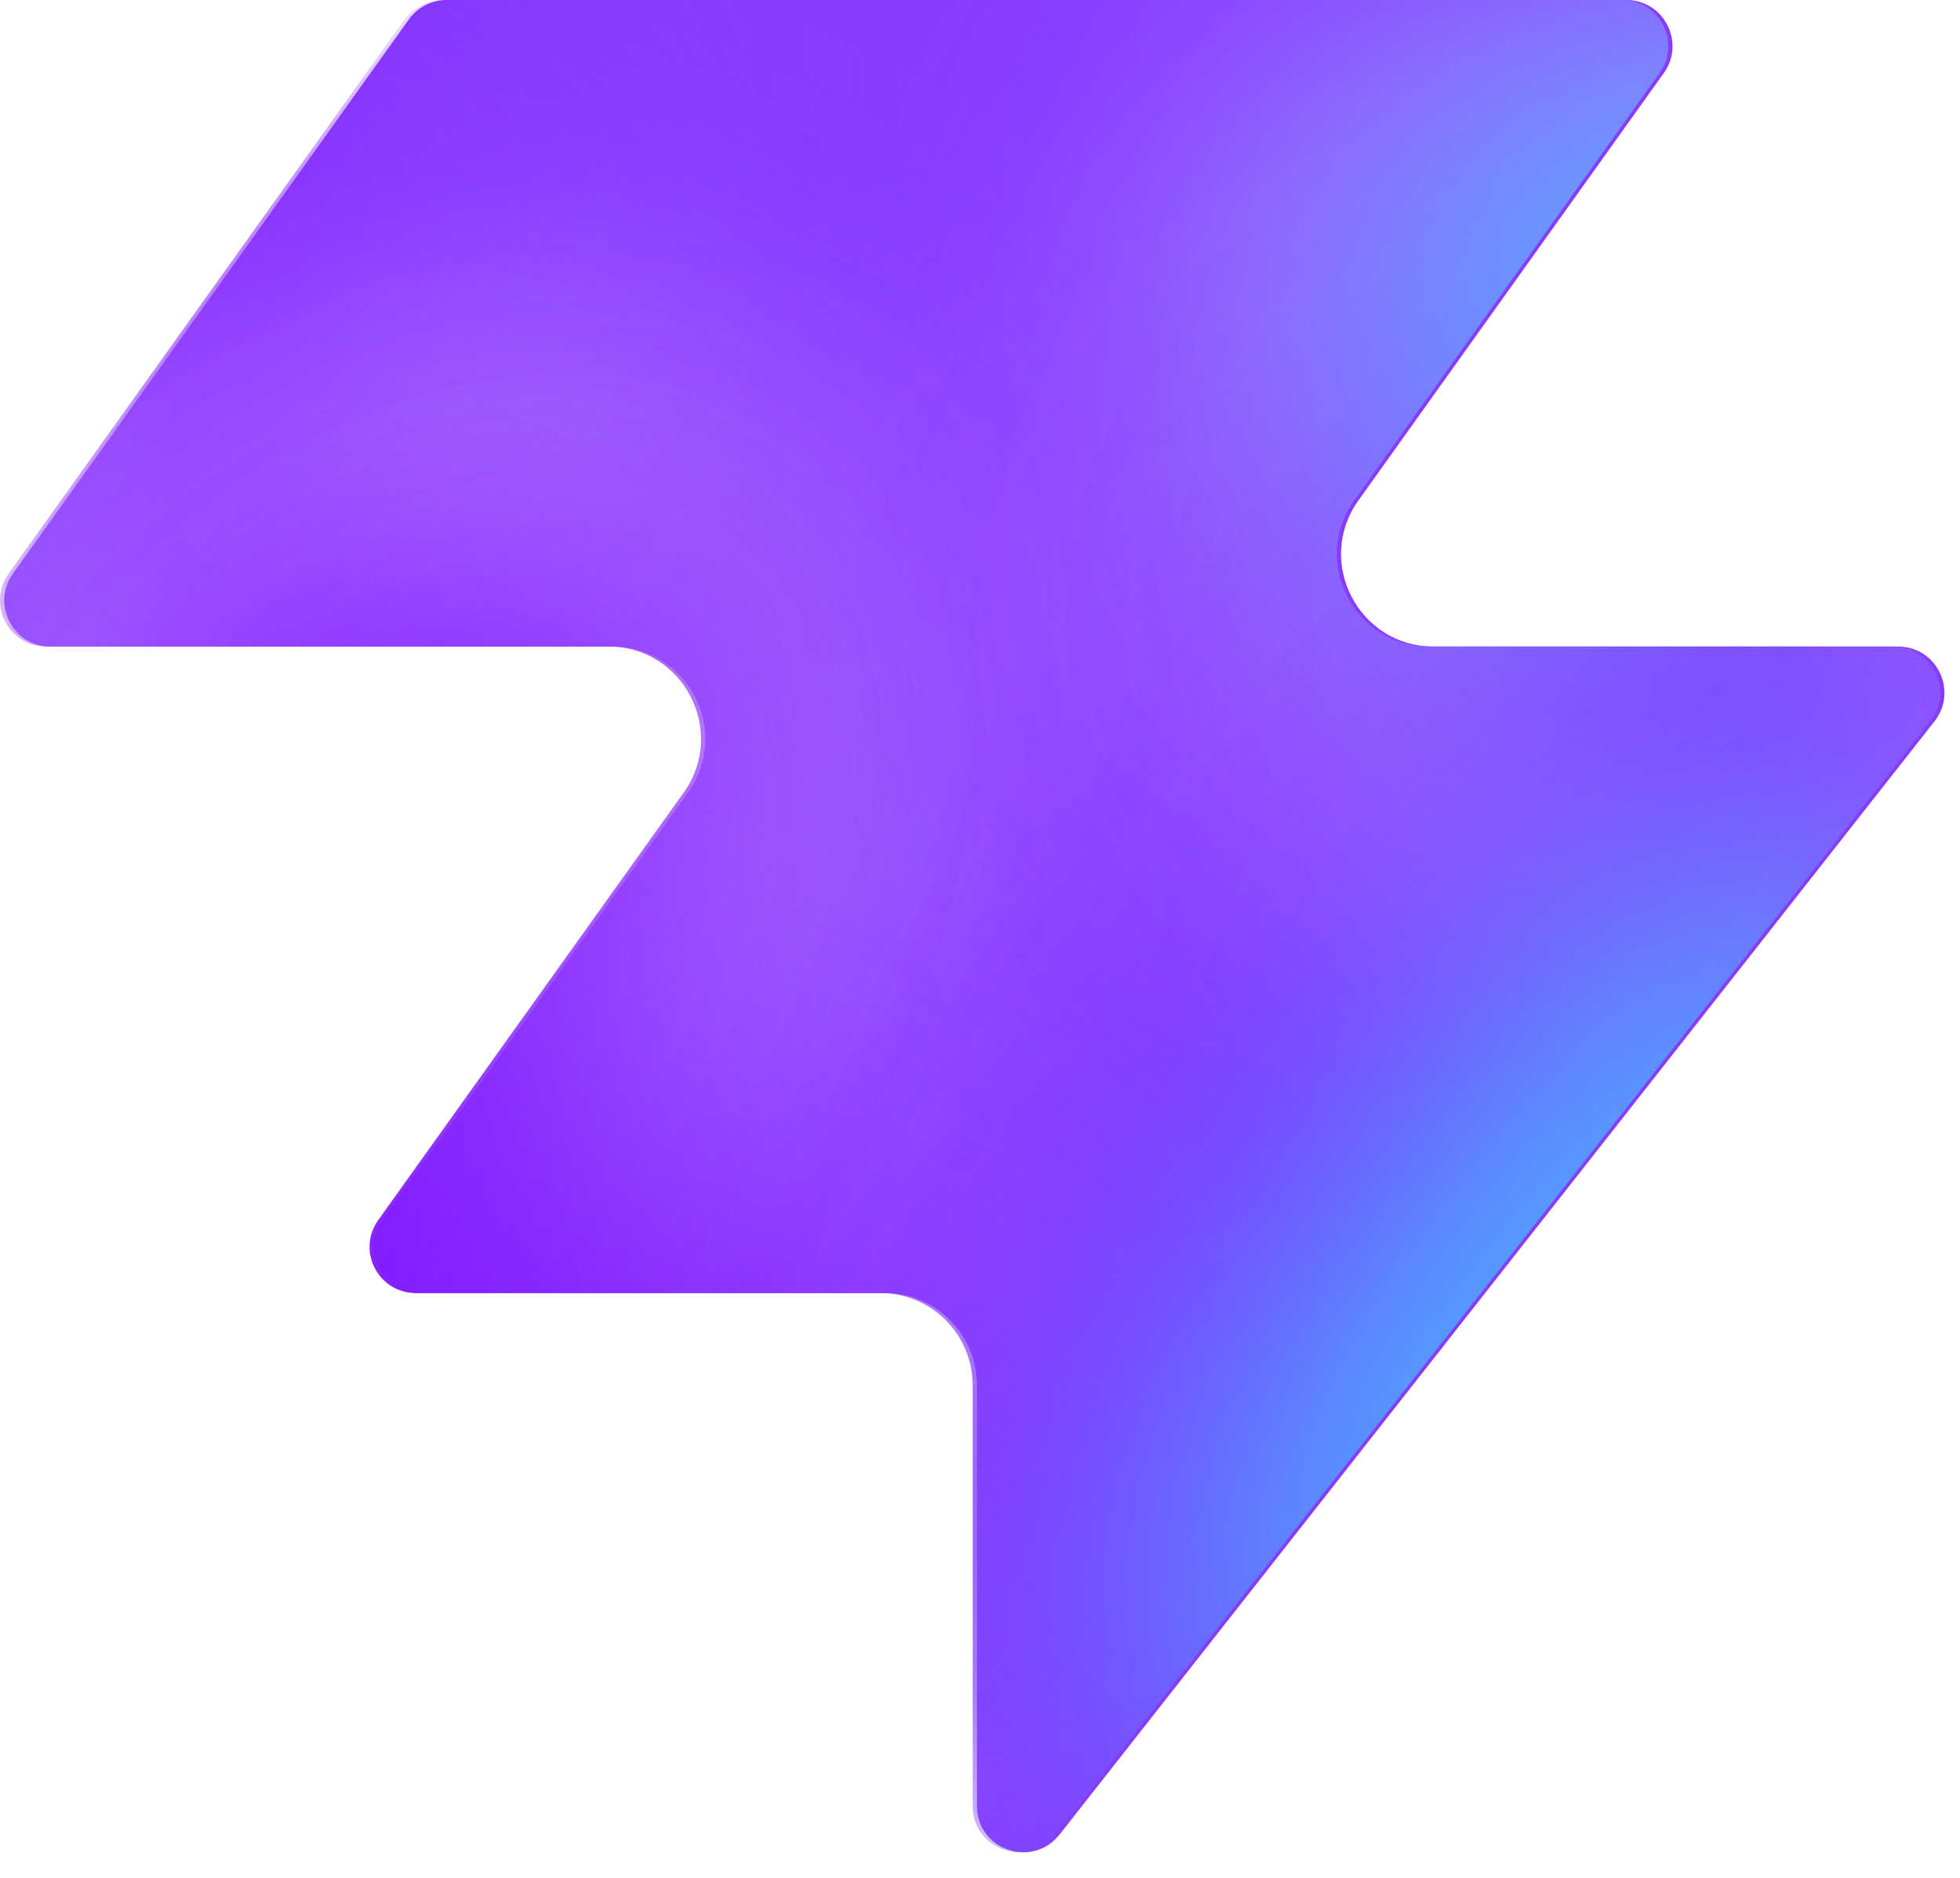
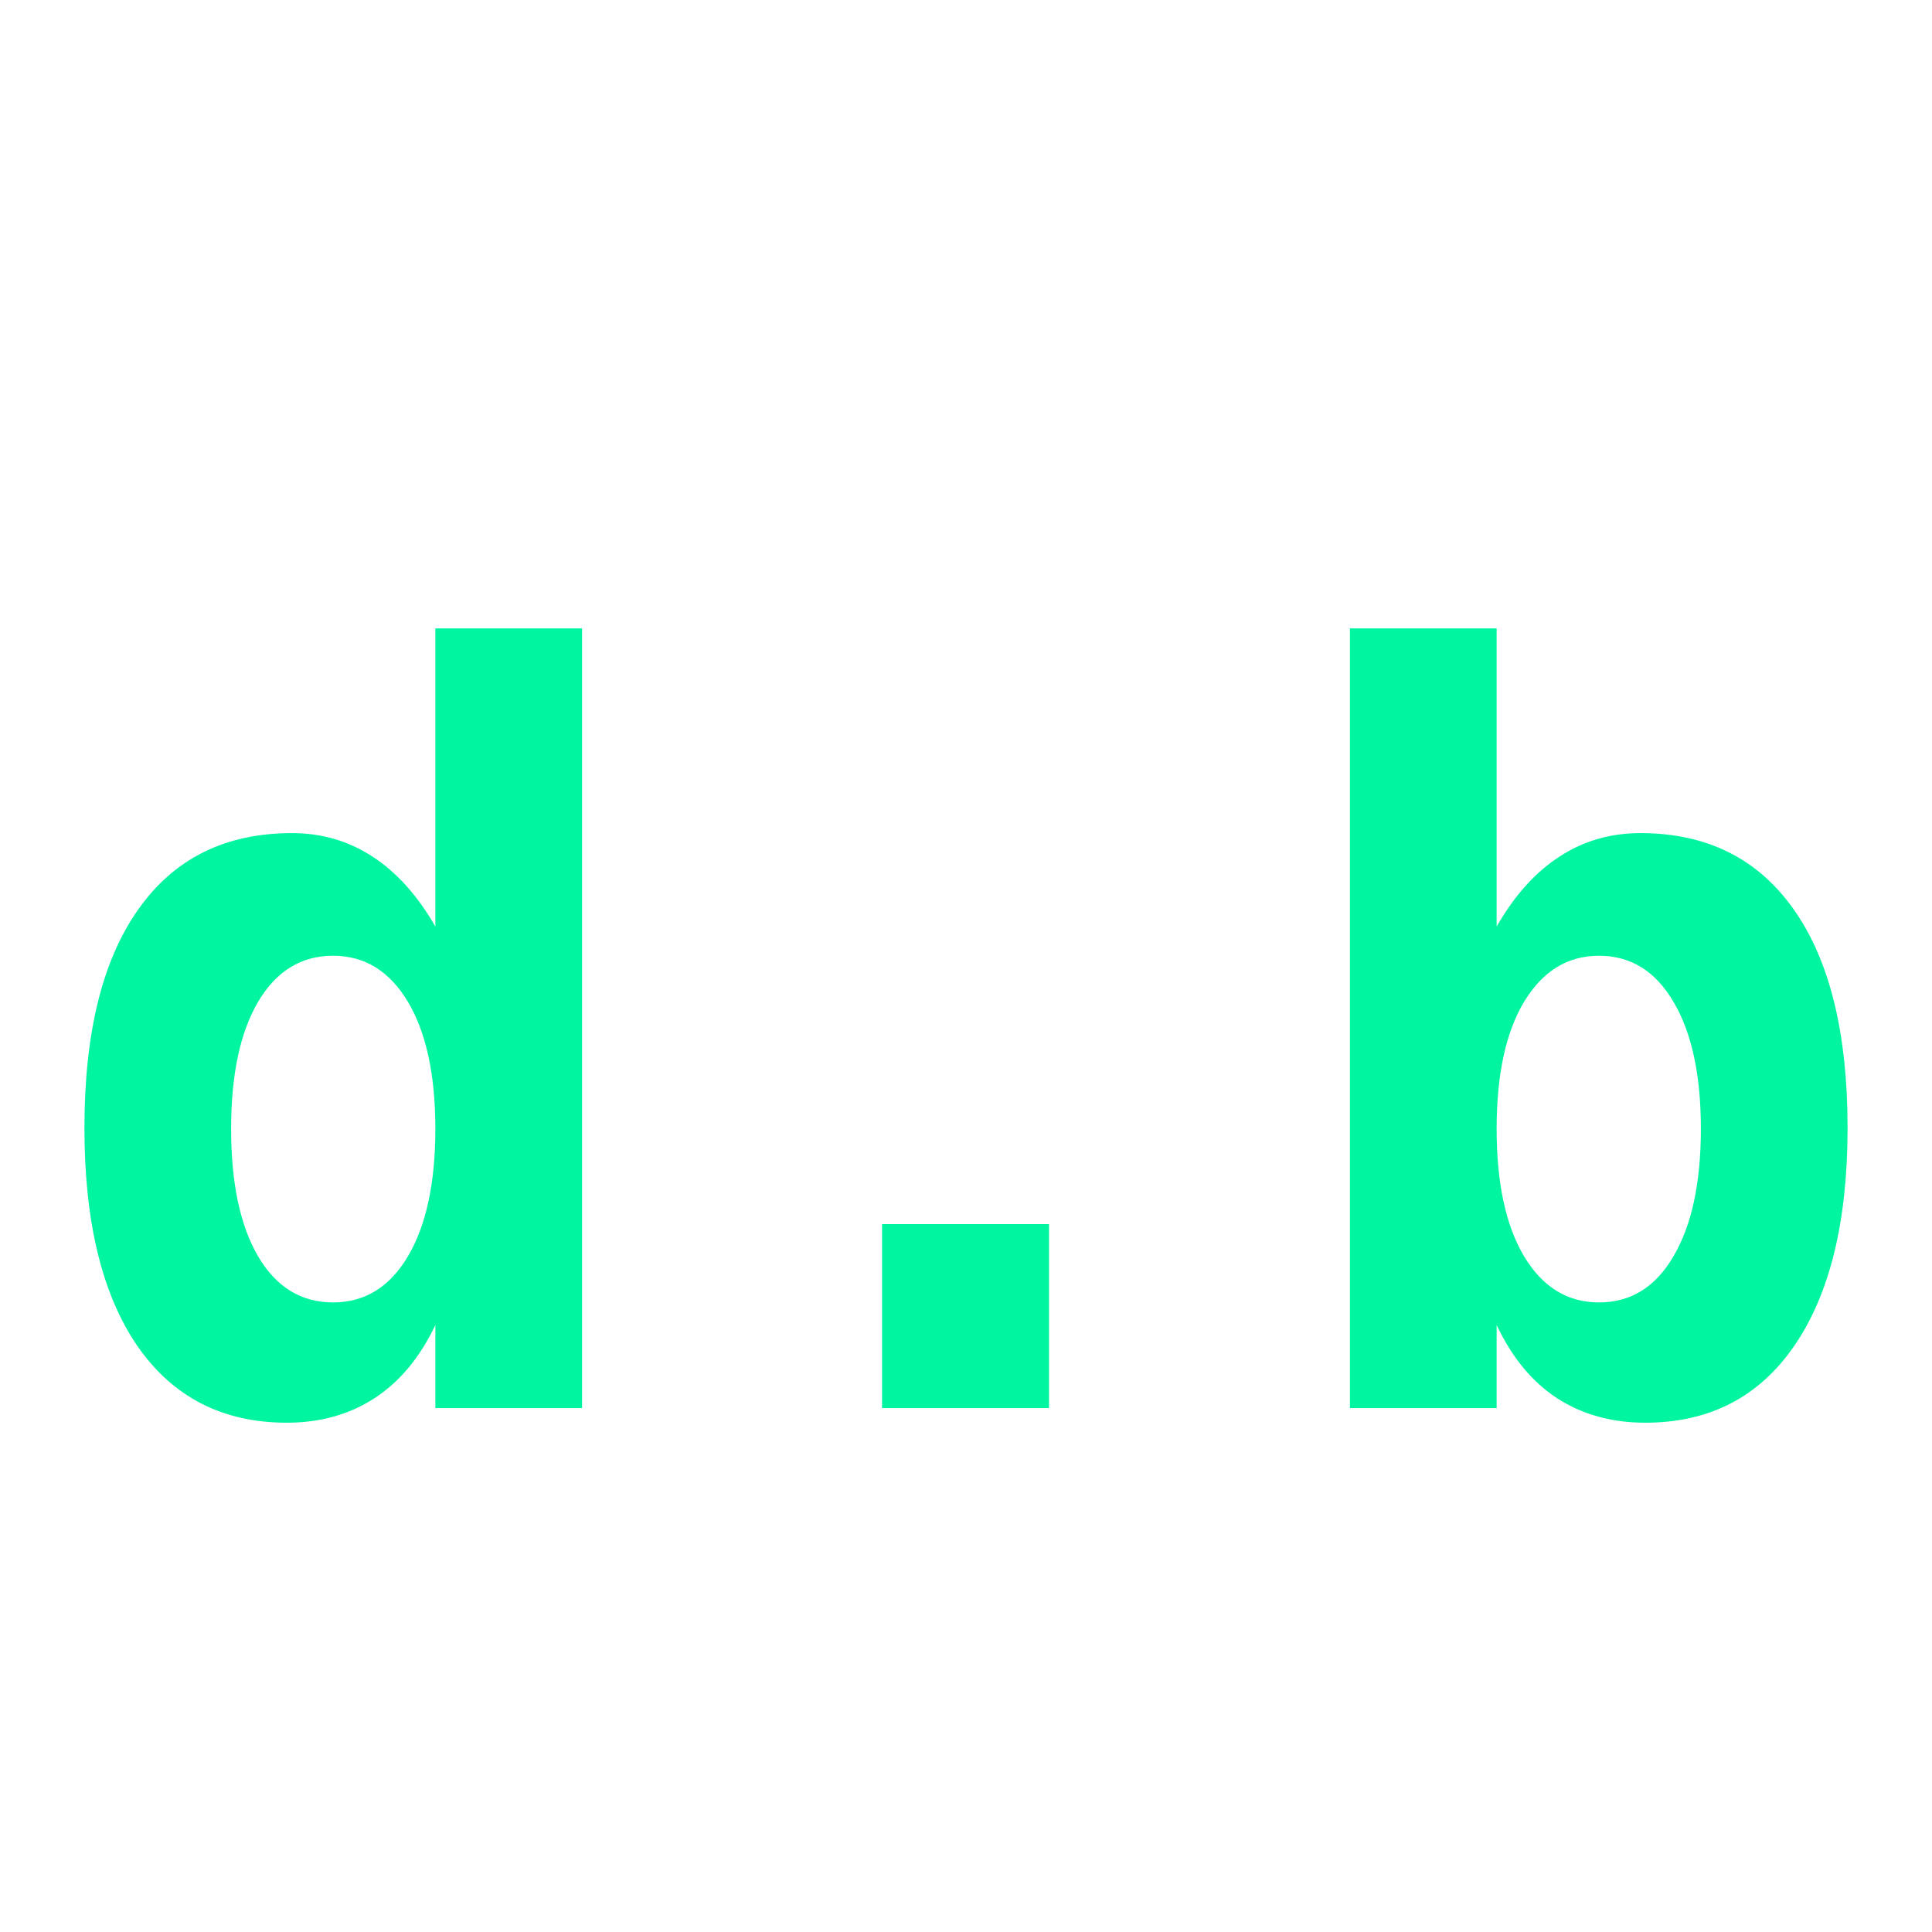
- <svg xmlns="http://www.w3.org/2000/svg" width="48" height="46" fill="none" viewBox="0 0 48 46">
-   <path fill="#863bff" d="M25.946 44.938c-.664.845-2.021.375-2.021-.698V33.937a2.26 2.26 0 0 0-2.262-2.262H10.287c-.92 0-1.456-1.04-.92-1.788l7.48-10.471c1.07-1.497 0-3.578-1.842-3.578H1.237c-.92 0-1.456-1.04-.92-1.788L10.013.474c.214-.297.556-.474.92-.474h28.894c.92 0 1.456 1.04.92 1.788l-7.48 10.471c-1.07 1.498 0 3.579 1.842 3.579h11.377c.943 0 1.473 1.088.89 1.83L25.947 44.94z" style="fill:#863bff;fill:color(display-p3 .525 .23 1);fill-opacity:1" />
-   <mask id="a" width="48" height="46" x="0" y="0" maskUnits="userSpaceOnUse" style="mask-type:alpha">
-     <path fill="#000" d="M25.842 44.938c-.664.844-2.021.375-2.021-.698V33.937a2.26 2.26 0 0 0-2.262-2.262H10.183c-.92 0-1.456-1.04-.92-1.788l7.48-10.471c1.07-1.498 0-3.579-1.842-3.579H1.133c-.92 0-1.456-1.04-.92-1.787L9.91.473c.214-.297.556-.474.92-.474h28.894c.92 0 1.456 1.04.92 1.788l-7.48 10.471c-1.07 1.498 0 3.578 1.842 3.578h11.377c.943 0 1.473 1.088.89 1.832L25.843 44.94z" style="fill:#000;fill-opacity:1" />
-   </mask>
-   <g mask="url(#a)">
-     <g filter="url(#b)">
-       <ellipse cx="5.508" cy="14.704" fill="#ede6ff" rx="5.508" ry="14.704" style="fill:#ede6ff;fill:color(display-p3 .927 .903 1);fill-opacity:1" transform="matrix(.00324 1 1 -.00324 -4.47 31.516)" />
-     </g>
-     <g filter="url(#c)">
-       <ellipse cx="10.399" cy="29.851" fill="#ede6ff" rx="10.399" ry="29.851" style="fill:#ede6ff;fill:color(display-p3 .927 .903 1);fill-opacity:1" transform="matrix(.00324 1 1 -.00324 -39.328 7.883)" />
-     </g>
-     <g filter="url(#d)">
-       <ellipse cx="5.508" cy="30.487" fill="#7e14ff" rx="5.508" ry="30.487" style="fill:#7e14ff;fill:color(display-p3 .492 .077 1);fill-opacity:1" transform="rotate(89.814 -25.913 -14.639)scale(1 -1)" />
-     </g>
-     <g filter="url(#e)">
-       <ellipse cx="5.508" cy="30.599" fill="#7e14ff" rx="5.508" ry="30.599" style="fill:#7e14ff;fill:color(display-p3 .492 .077 1);fill-opacity:1" transform="rotate(89.814 -32.644 -3.334)scale(1 -1)" />
-     </g>
-     <g filter="url(#f)">
-       <ellipse cx="5.508" cy="30.599" fill="#7e14ff" rx="5.508" ry="30.599" style="fill:#7e14ff;fill:color(display-p3 .492 .077 1);fill-opacity:1" transform="matrix(.00324 1 1 -.00324 -34.34 30.47)" />
-     </g>
-     <g filter="url(#g)">
-       <ellipse cx="14.072" cy="22.078" fill="#ede6ff" rx="14.072" ry="22.078" style="fill:#ede6ff;fill:color(display-p3 .927 .903 1);fill-opacity:1" transform="rotate(93.35 24.506 48.493)scale(-1 1)" />
-     </g>
-     <g filter="url(#h)">
-       <ellipse cx="3.47" cy="21.501" fill="#7e14ff" rx="3.47" ry="21.501" style="fill:#7e14ff;fill:color(display-p3 .492 .077 1);fill-opacity:1" transform="rotate(89.009 28.708 47.59)scale(-1 1)" />
-     </g>
-     <g filter="url(#i)">
-       <ellipse cx="3.47" cy="21.501" fill="#7e14ff" rx="3.47" ry="21.501" style="fill:#7e14ff;fill:color(display-p3 .492 .077 1);fill-opacity:1" transform="rotate(89.009 28.708 47.59)scale(-1 1)" />
-     </g>
-     <g filter="url(#j)">
-       <ellipse cx=".387" cy="8.972" fill="#7e14ff" rx="4.407" ry="29.108" style="fill:#7e14ff;fill:color(display-p3 .492 .077 1);fill-opacity:1" transform="rotate(39.51 .387 8.972)" />
-     </g>
-     <g filter="url(#k)">
-       <ellipse cx="47.523" cy="-6.092" fill="#7e14ff" rx="4.407" ry="29.108" style="fill:#7e14ff;fill:color(display-p3 .492 .077 1);fill-opacity:1" transform="rotate(37.892 47.523 -6.092)" />
-     </g>
-     <g filter="url(#l)">
-       <ellipse cx="41.412" cy="6.333" fill="#47bfff" rx="5.971" ry="9.665" style="fill:#47bfff;fill:color(display-p3 .28 .748 1);fill-opacity:1" transform="rotate(37.892 41.412 6.333)" />
-     </g>
-     <g filter="url(#m)">
-       <ellipse cx="-1.879" cy="38.332" fill="#7e14ff" rx="4.407" ry="29.108" style="fill:#7e14ff;fill:color(display-p3 .492 .077 1);fill-opacity:1" transform="rotate(37.892 -1.88 38.332)" />
-     </g>
-     <g filter="url(#n)">
-       <ellipse cx="-1.879" cy="38.332" fill="#7e14ff" rx="4.407" ry="29.108" style="fill:#7e14ff;fill:color(display-p3 .492 .077 1);fill-opacity:1" transform="rotate(37.892 -1.88 38.332)" />
-     </g>
-     <g filter="url(#o)">
-       <ellipse cx="35.651" cy="29.907" fill="#7e14ff" rx="4.407" ry="29.108" style="fill:#7e14ff;fill:color(display-p3 .492 .077 1);fill-opacity:1" transform="rotate(37.892 35.651 29.907)" />
-     </g>
-     <g filter="url(#p)">
-       <ellipse cx="38.418" cy="32.4" fill="#47bfff" rx="5.971" ry="15.297" style="fill:#47bfff;fill:color(display-p3 .28 .748 1);fill-opacity:1" transform="rotate(37.892 38.418 32.4)" />
-     </g>
-   </g>
-   <defs>
-     <filter id="b" width="60.045" height="41.654" x="-19.77" y="16.149" color-interpolation-filters="sRGB" filterUnits="userSpaceOnUse">
-       <feFlood flood-opacity="0" result="BackgroundImageFix" />
-       <feBlend in="SourceGraphic" in2="BackgroundImageFix" result="shape" />
-       <feGaussianBlur result="effect1_foregroundBlur_2002_17158" stdDeviation="7.659" />
-     </filter>
-     <filter id="c" width="90.34" height="51.437" x="-54.613" y="-7.533" color-interpolation-filters="sRGB" filterUnits="userSpaceOnUse">
-       <feFlood flood-opacity="0" result="BackgroundImageFix" />
-       <feBlend in="SourceGraphic" in2="BackgroundImageFix" result="shape" />
-       <feGaussianBlur result="effect1_foregroundBlur_2002_17158" stdDeviation="7.659" />
-     </filter>
-     <filter id="d" width="79.355" height="29.4" x="-49.64" y="2.03" color-interpolation-filters="sRGB" filterUnits="userSpaceOnUse">
-       <feFlood flood-opacity="0" result="BackgroundImageFix" />
-       <feBlend in="SourceGraphic" in2="BackgroundImageFix" result="shape" />
-       <feGaussianBlur result="effect1_foregroundBlur_2002_17158" stdDeviation="4.596" />
-     </filter>
-     <filter id="e" width="79.579" height="29.4" x="-45.045" y="20.029" color-interpolation-filters="sRGB" filterUnits="userSpaceOnUse">
-       <feFlood flood-opacity="0" result="BackgroundImageFix" />
-       <feBlend in="SourceGraphic" in2="BackgroundImageFix" result="shape" />
-       <feGaussianBlur result="effect1_foregroundBlur_2002_17158" stdDeviation="4.596" />
-     </filter>
-     <filter id="f" width="79.579" height="29.4" x="-43.513" y="21.178" color-interpolation-filters="sRGB" filterUnits="userSpaceOnUse">
-       <feFlood flood-opacity="0" result="BackgroundImageFix" />
-       <feBlend in="SourceGraphic" in2="BackgroundImageFix" result="shape" />
-       <feGaussianBlur result="effect1_foregroundBlur_2002_17158" stdDeviation="4.596" />
-     </filter>
-     <filter id="g" width="74.749" height="58.852" x="15.756" y="-17.901" color-interpolation-filters="sRGB" filterUnits="userSpaceOnUse">
-       <feFlood flood-opacity="0" result="BackgroundImageFix" />
-       <feBlend in="SourceGraphic" in2="BackgroundImageFix" result="shape" />
-       <feGaussianBlur result="effect1_foregroundBlur_2002_17158" stdDeviation="7.659" />
-     </filter>
-     <filter id="h" width="61.377" height="25.362" x="23.548" y="2.284" color-interpolation-filters="sRGB" filterUnits="userSpaceOnUse">
-       <feFlood flood-opacity="0" result="BackgroundImageFix" />
-       <feBlend in="SourceGraphic" in2="BackgroundImageFix" result="shape" />
-       <feGaussianBlur result="effect1_foregroundBlur_2002_17158" stdDeviation="4.596" />
-     </filter>
-     <filter id="i" width="61.377" height="25.362" x="23.548" y="2.284" color-interpolation-filters="sRGB" filterUnits="userSpaceOnUse">
-       <feFlood flood-opacity="0" result="BackgroundImageFix" />
-       <feBlend in="SourceGraphic" in2="BackgroundImageFix" result="shape" />
-       <feGaussianBlur result="effect1_foregroundBlur_2002_17158" stdDeviation="4.596" />
-     </filter>
-     <filter id="j" width="56.045" height="63.649" x="-27.636" y="-22.853" color-interpolation-filters="sRGB" filterUnits="userSpaceOnUse">
-       <feFlood flood-opacity="0" result="BackgroundImageFix" />
-       <feBlend in="SourceGraphic" in2="BackgroundImageFix" result="shape" />
-       <feGaussianBlur result="effect1_foregroundBlur_2002_17158" stdDeviation="4.596" />
-     </filter>
-     <filter id="k" width="54.814" height="64.646" x="20.116" y="-38.415" color-interpolation-filters="sRGB" filterUnits="userSpaceOnUse">
-       <feFlood flood-opacity="0" result="BackgroundImageFix" />
-       <feBlend in="SourceGraphic" in2="BackgroundImageFix" result="shape" />
-       <feGaussianBlur result="effect1_foregroundBlur_2002_17158" stdDeviation="4.596" />
-     </filter>
-     <filter id="l" width="33.541" height="35.313" x="24.641" y="-11.323" color-interpolation-filters="sRGB" filterUnits="userSpaceOnUse">
-       <feFlood flood-opacity="0" result="BackgroundImageFix" />
-       <feBlend in="SourceGraphic" in2="BackgroundImageFix" result="shape" />
-       <feGaussianBlur result="effect1_foregroundBlur_2002_17158" stdDeviation="4.596" />
-     </filter>
-     <filter id="m" width="54.814" height="64.646" x="-29.286" y="6.009" color-interpolation-filters="sRGB" filterUnits="userSpaceOnUse">
-       <feFlood flood-opacity="0" result="BackgroundImageFix" />
-       <feBlend in="SourceGraphic" in2="BackgroundImageFix" result="shape" />
-       <feGaussianBlur result="effect1_foregroundBlur_2002_17158" stdDeviation="4.596" />
-     </filter>
-     <filter id="n" width="54.814" height="64.646" x="-29.286" y="6.009" color-interpolation-filters="sRGB" filterUnits="userSpaceOnUse">
-       <feFlood flood-opacity="0" result="BackgroundImageFix" />
-       <feBlend in="SourceGraphic" in2="BackgroundImageFix" result="shape" />
-       <feGaussianBlur result="effect1_foregroundBlur_2002_17158" stdDeviation="4.596" />
-     </filter>
-     <filter id="o" width="54.814" height="64.646" x="8.244" y="-2.416" color-interpolation-filters="sRGB" filterUnits="userSpaceOnUse">
-       <feFlood flood-opacity="0" result="BackgroundImageFix" />
-       <feBlend in="SourceGraphic" in2="BackgroundImageFix" result="shape" />
-       <feGaussianBlur result="effect1_foregroundBlur_2002_17158" stdDeviation="4.596" />
-     </filter>
-     <filter id="p" width="39.409" height="43.623" x="18.713" y="10.588" color-interpolation-filters="sRGB" filterUnits="userSpaceOnUse">
-       <feFlood flood-opacity="0" result="BackgroundImageFix" />
-       <feBlend in="SourceGraphic" in2="BackgroundImageFix" result="shape" />
-       <feGaussianBlur result="effect1_foregroundBlur_2002_17158" stdDeviation="4.596" />
-     </filter>
-   </defs>
+ <svg xmlns="http://www.w3.org/2000/svg" viewBox="0 0 64 64" fill="none">
+   <text x="32" y="37" text-anchor="middle" dominant-baseline="middle" font-family="monospace" font-size="34" font-weight="700" fill="#00f5a0">
+ 		d.b
+ 	</text>
</svg>
